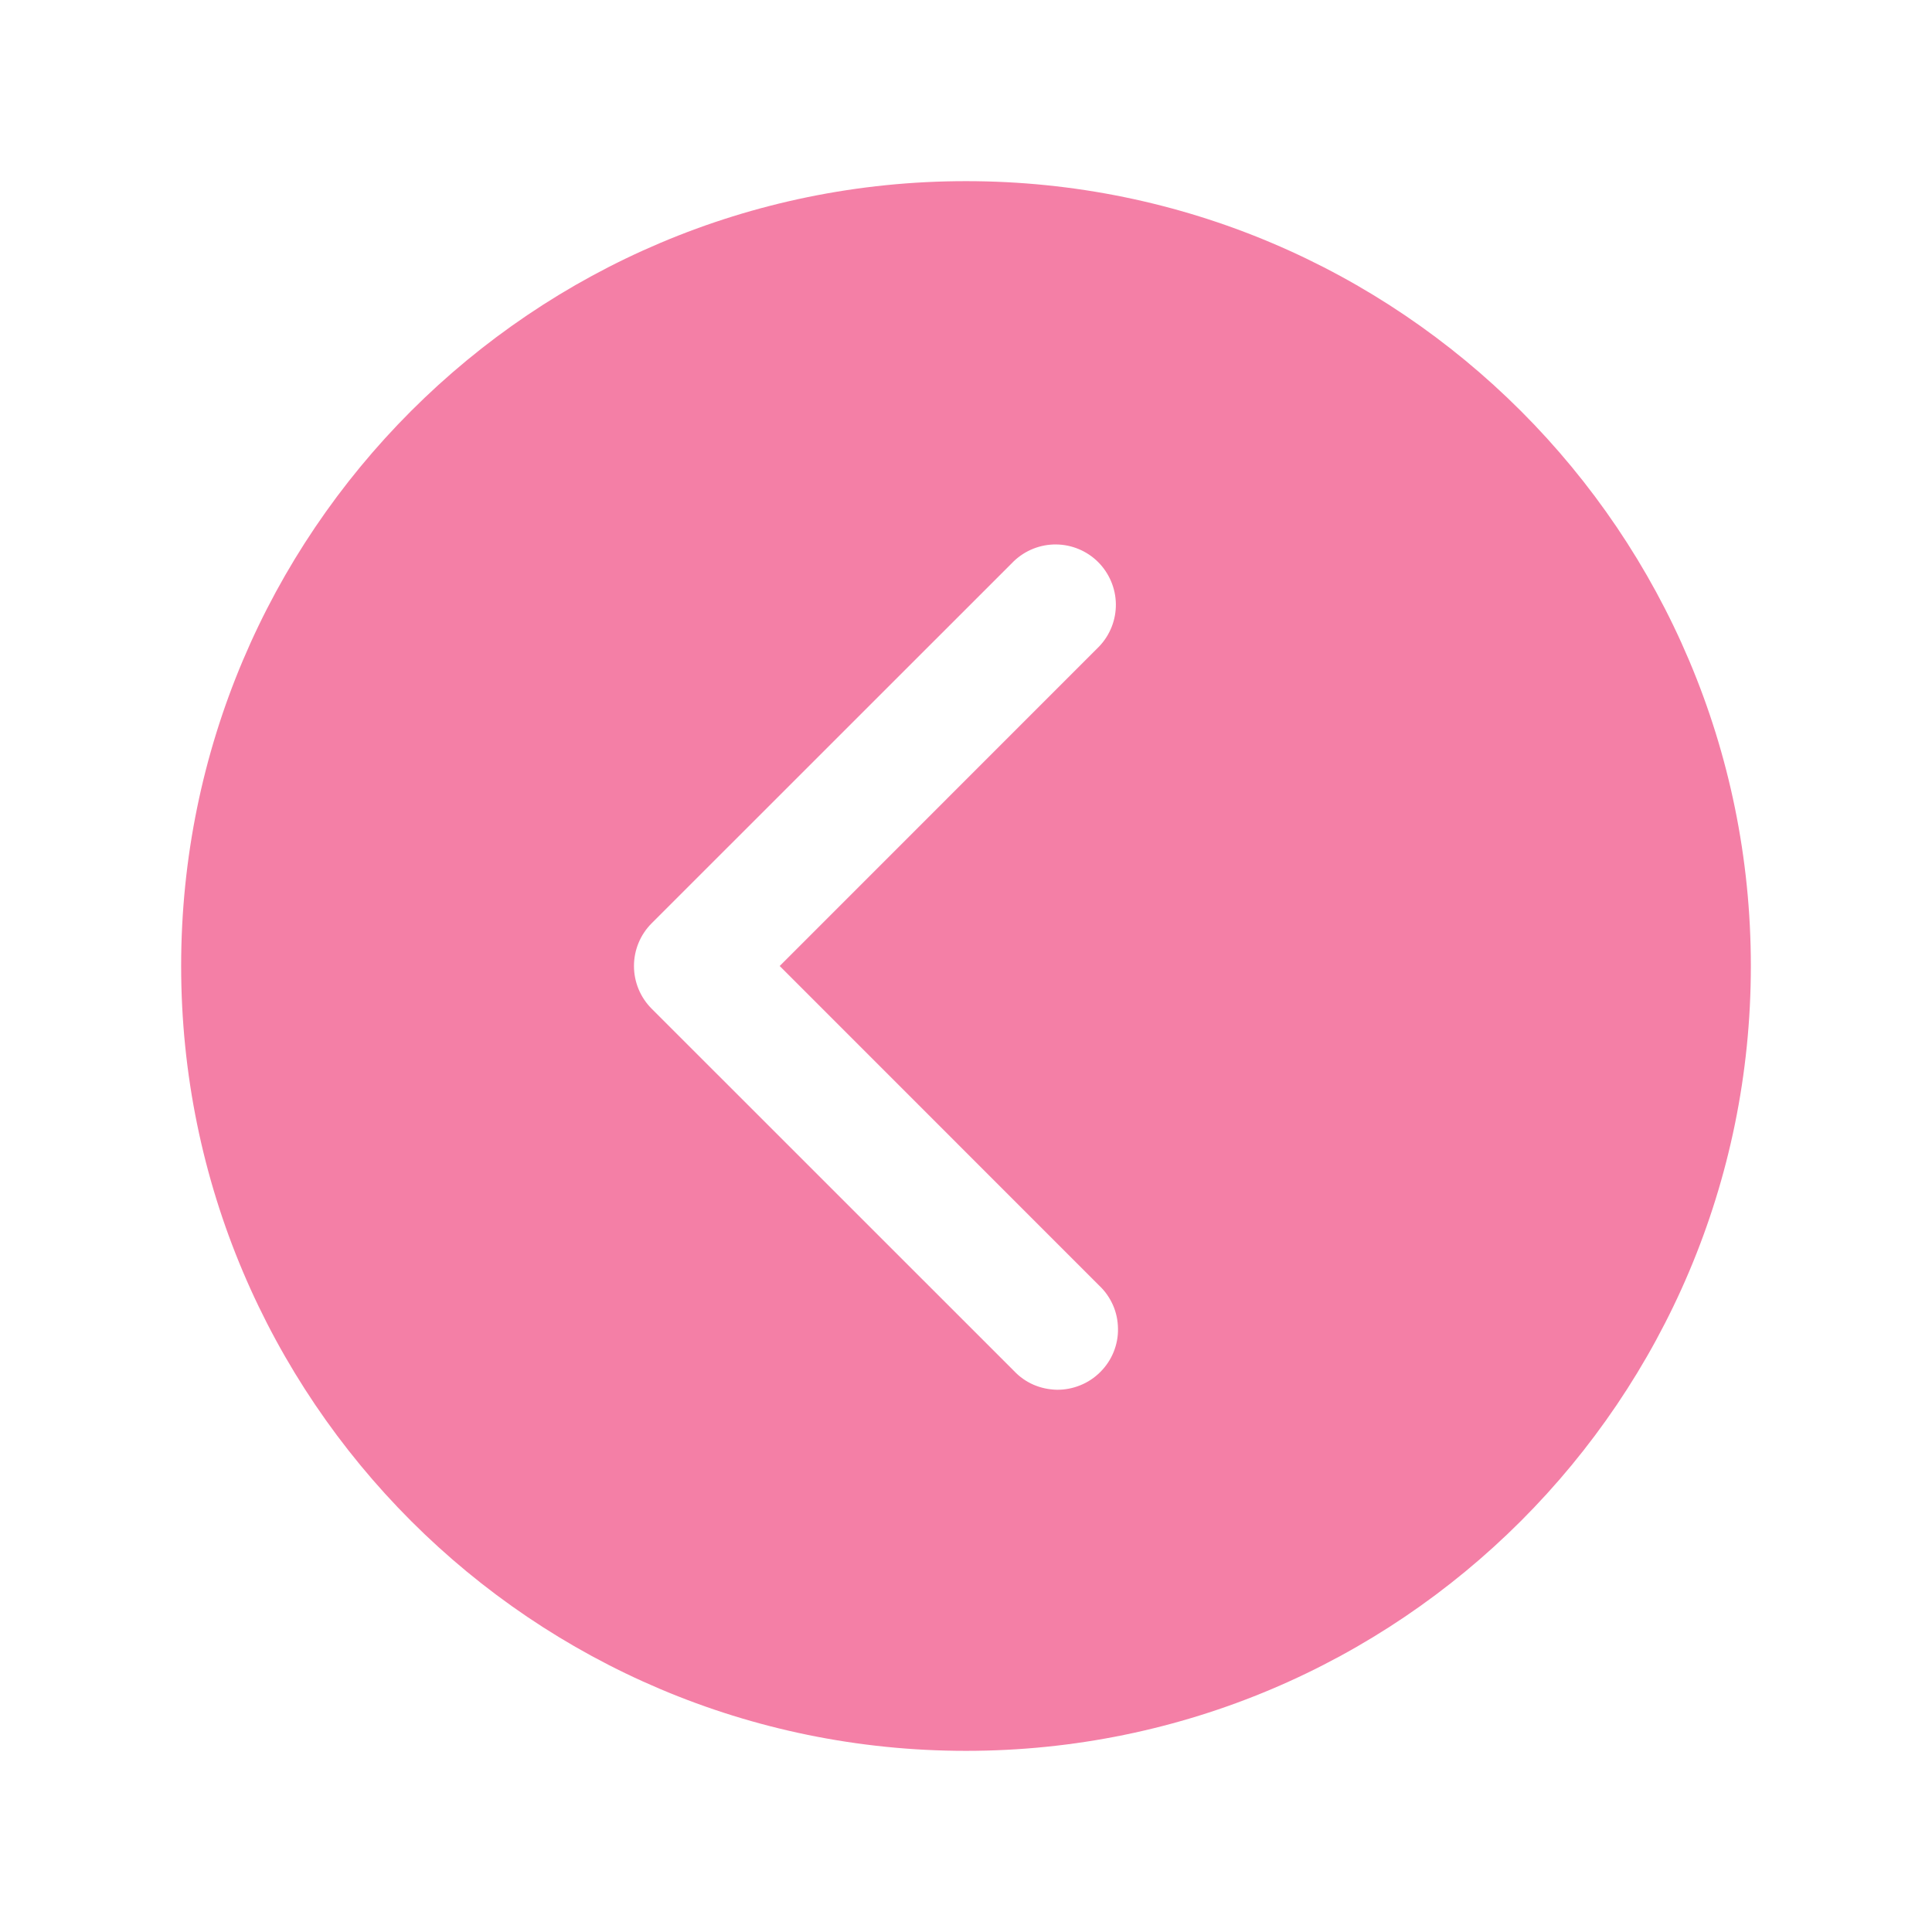
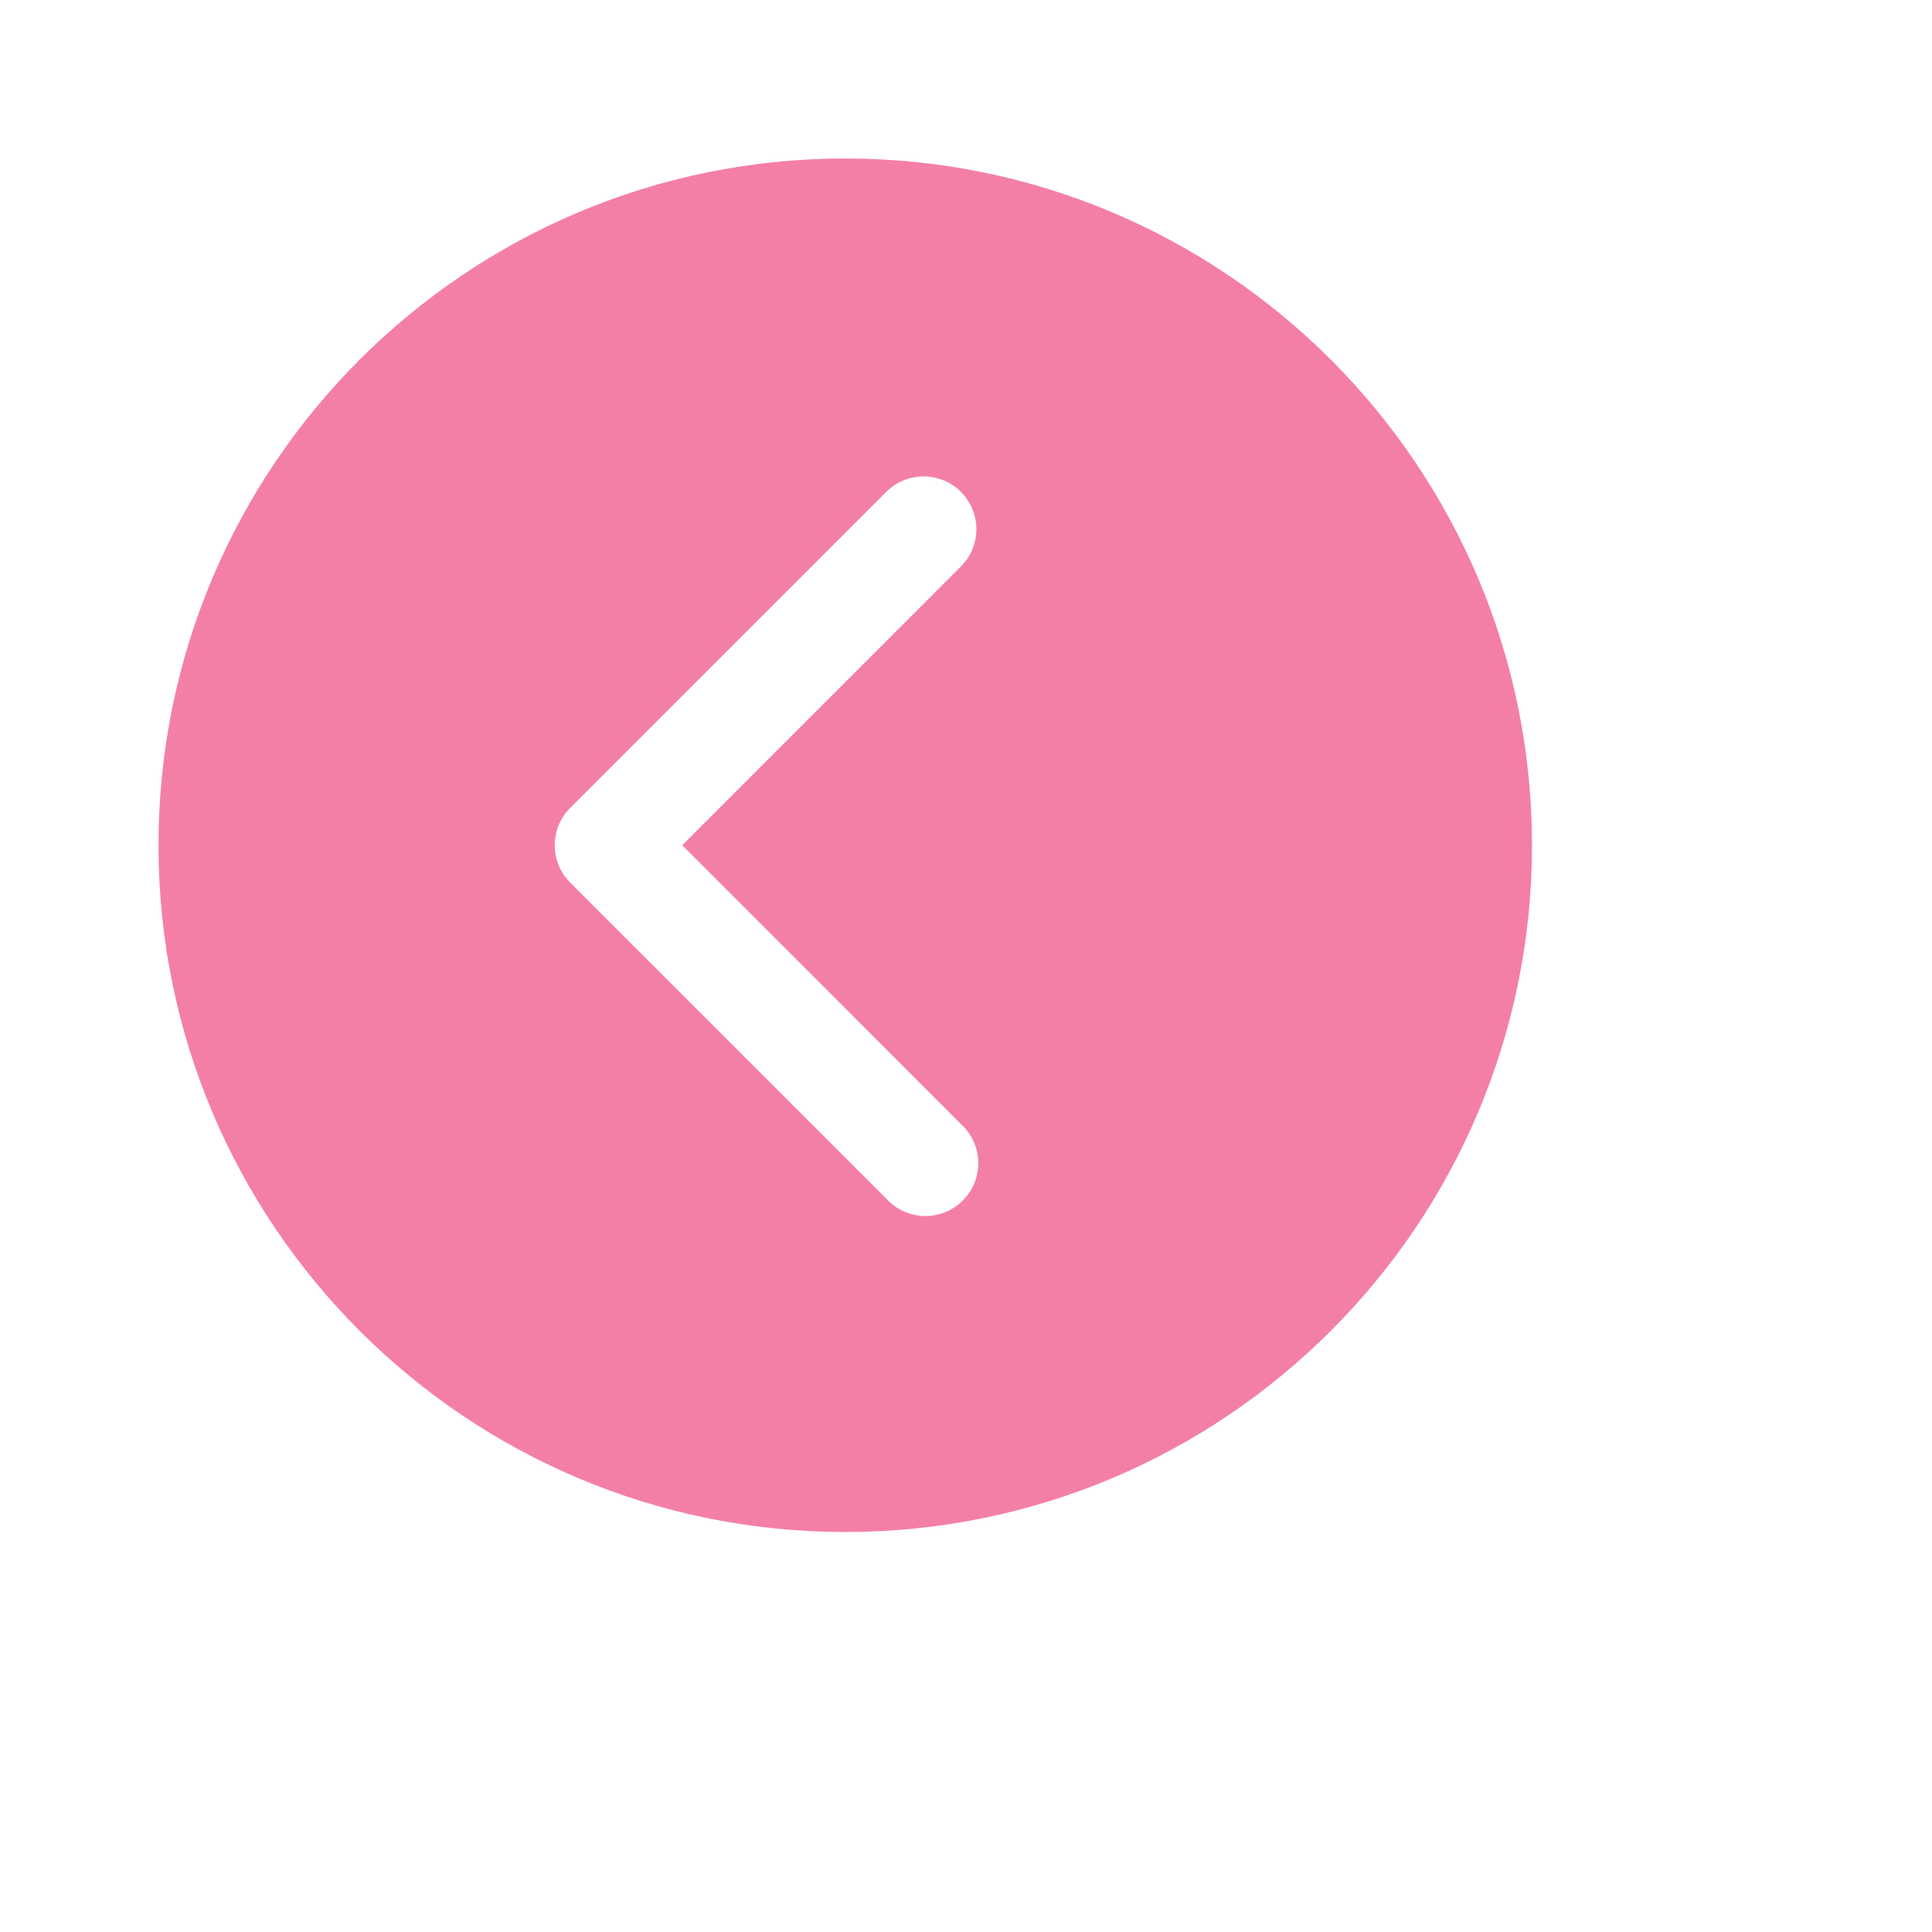
- <svg xmlns="http://www.w3.org/2000/svg" width="21" height="21" viewBox="0 0 21 21" fill="none">
+ <svg xmlns="http://www.w3.org/2000/svg" width="16" height="16" viewBox="0 0 24 24" fill="none">
  <path d="M10.5 1.969C5.789 1.969 1.969 5.789 1.969 10.5C1.969 15.211 5.789 19.031 10.5 19.031C15.211 19.031 19.031 15.211 19.031 10.5C19.031 5.789 15.211 1.969 10.5 1.969ZM11.948 13.974C12.012 14.034 12.062 14.106 12.098 14.187C12.133 14.267 12.151 14.353 12.152 14.441C12.154 14.529 12.137 14.616 12.104 14.697C12.071 14.778 12.022 14.851 11.96 14.913C11.898 14.975 11.825 15.024 11.743 15.057C11.662 15.09 11.575 15.107 11.488 15.106C11.4 15.104 11.314 15.086 11.233 15.051C11.153 15.016 11.081 14.965 11.021 14.901L7.083 10.964C6.96 10.841 6.891 10.674 6.891 10.5C6.891 10.326 6.96 10.159 7.083 10.036L11.021 6.099C11.145 5.981 11.31 5.916 11.481 5.918C11.652 5.92 11.816 5.989 11.937 6.11C12.057 6.231 12.127 6.395 12.129 6.566C12.131 6.737 12.066 6.902 11.948 7.026L8.475 10.5L11.948 13.974Z" fill="#F47FA6" />
</svg>
